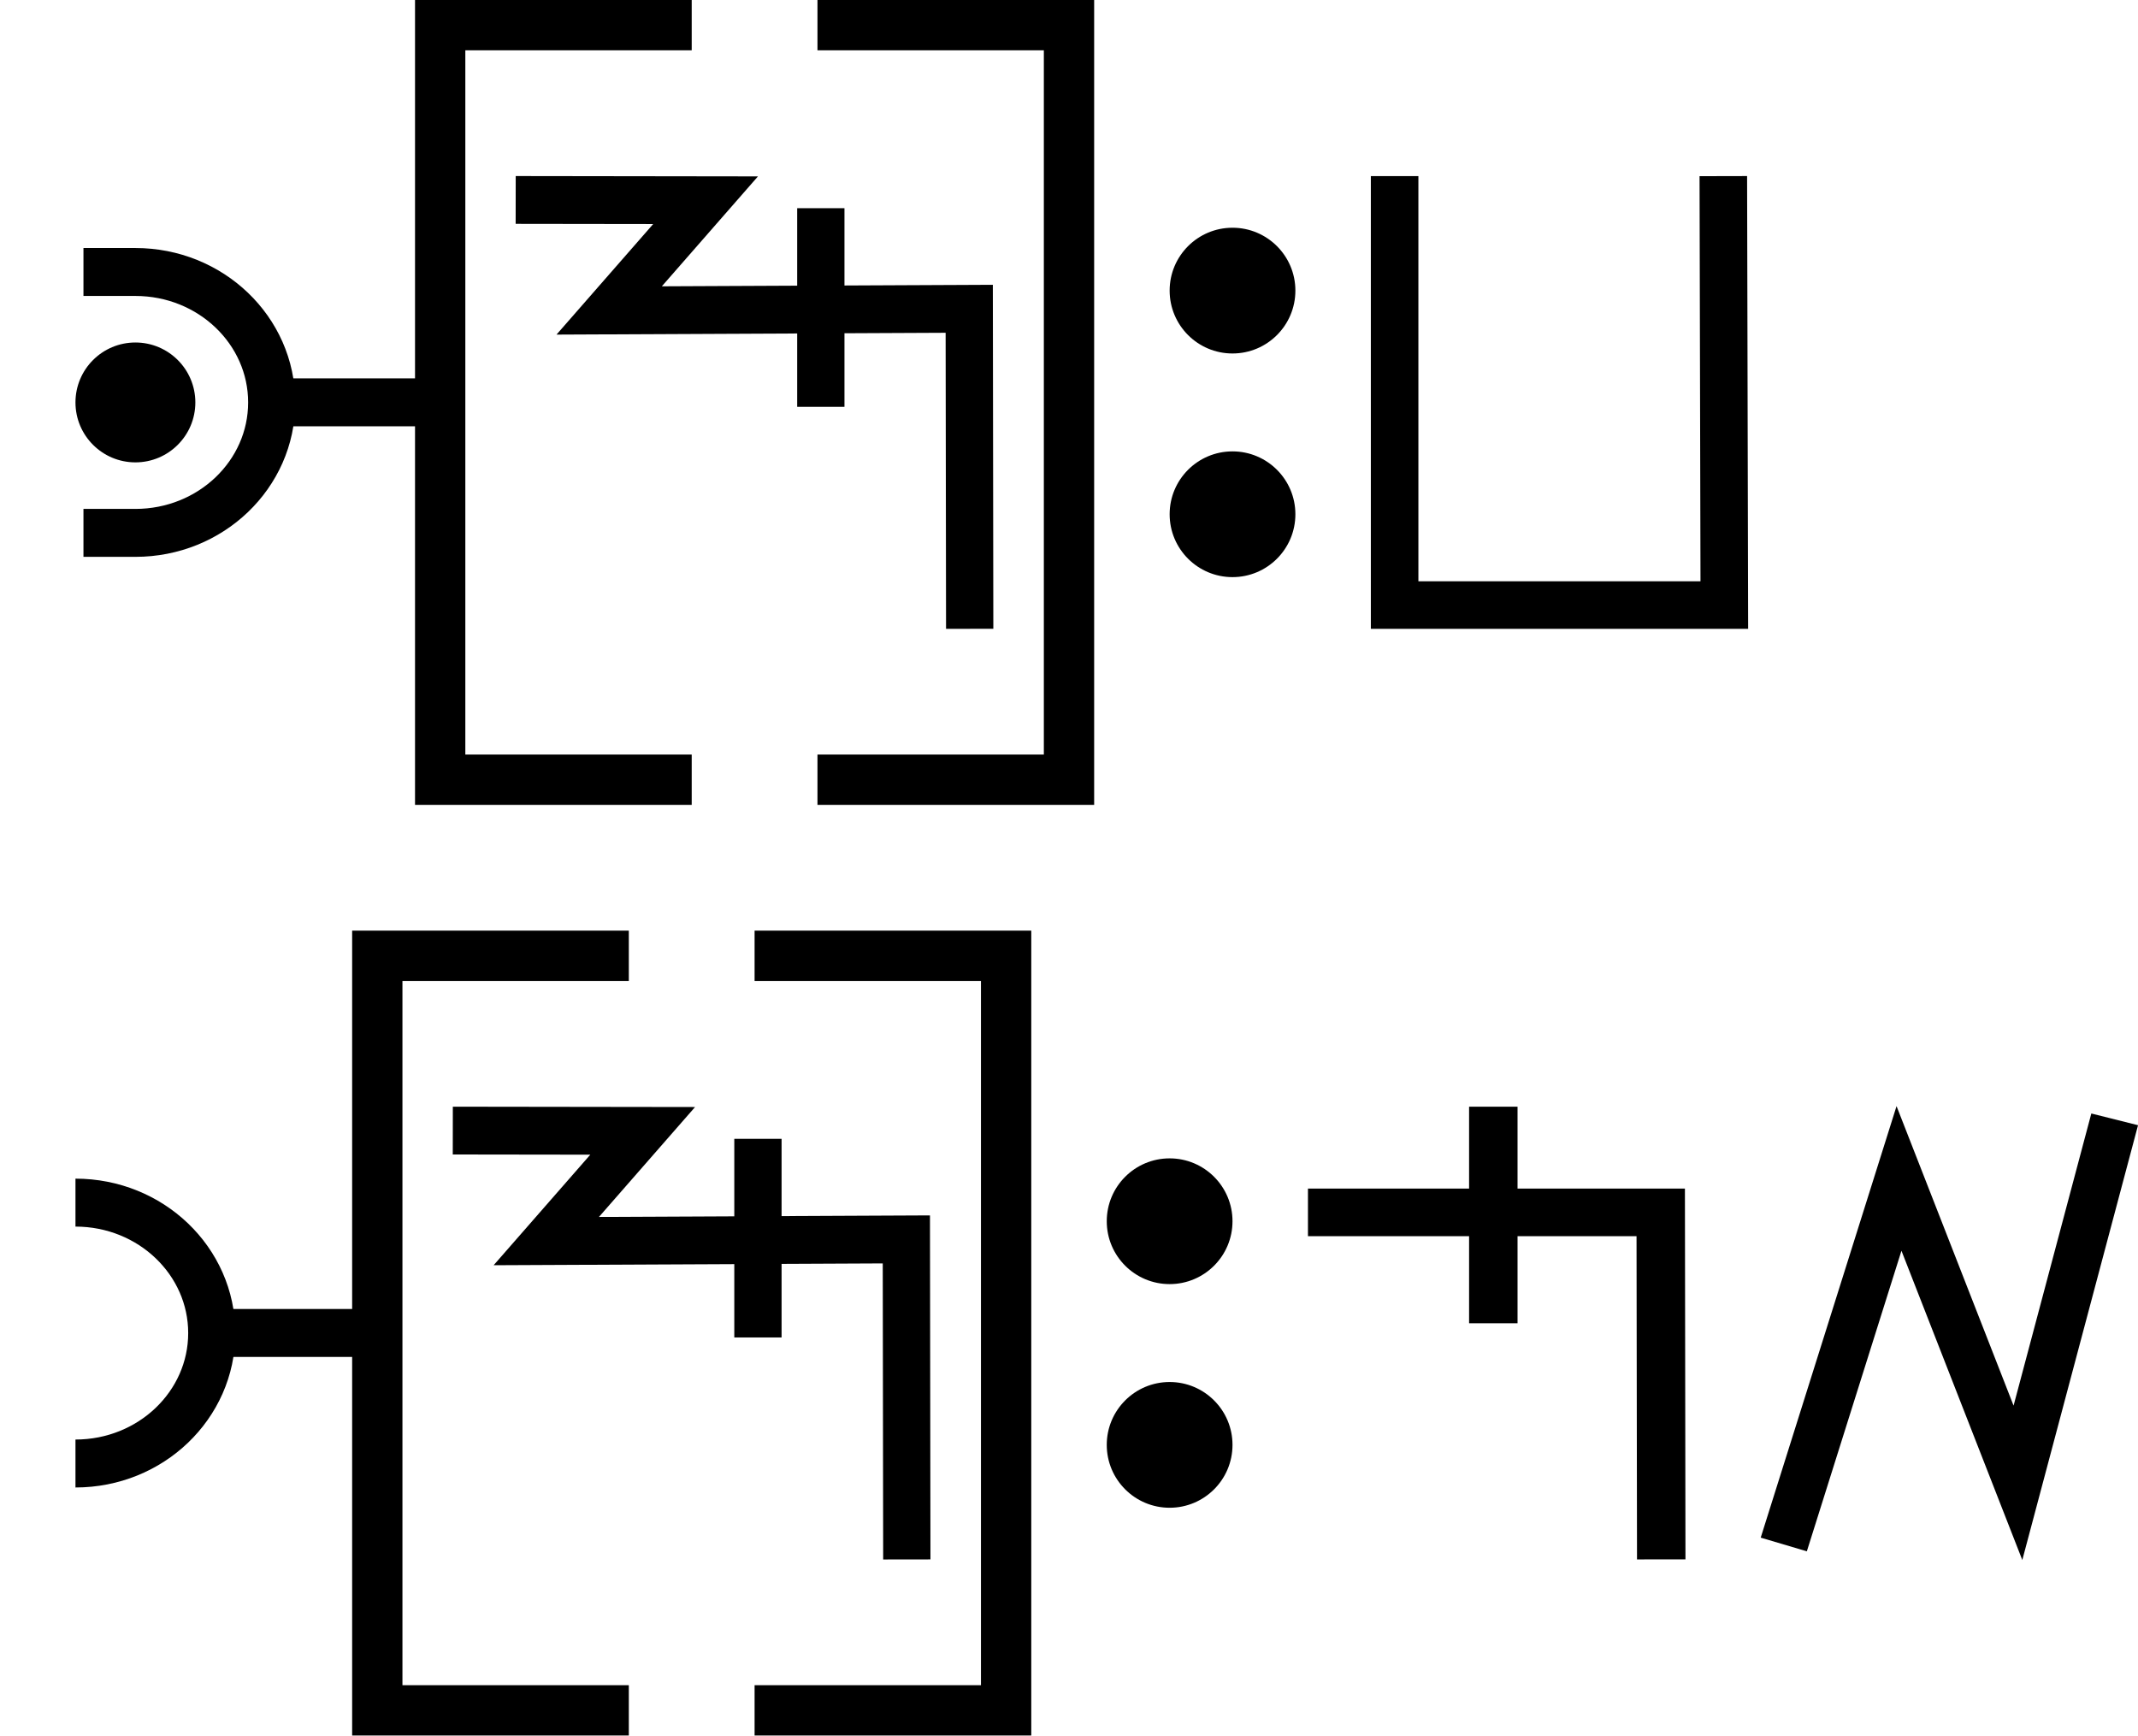
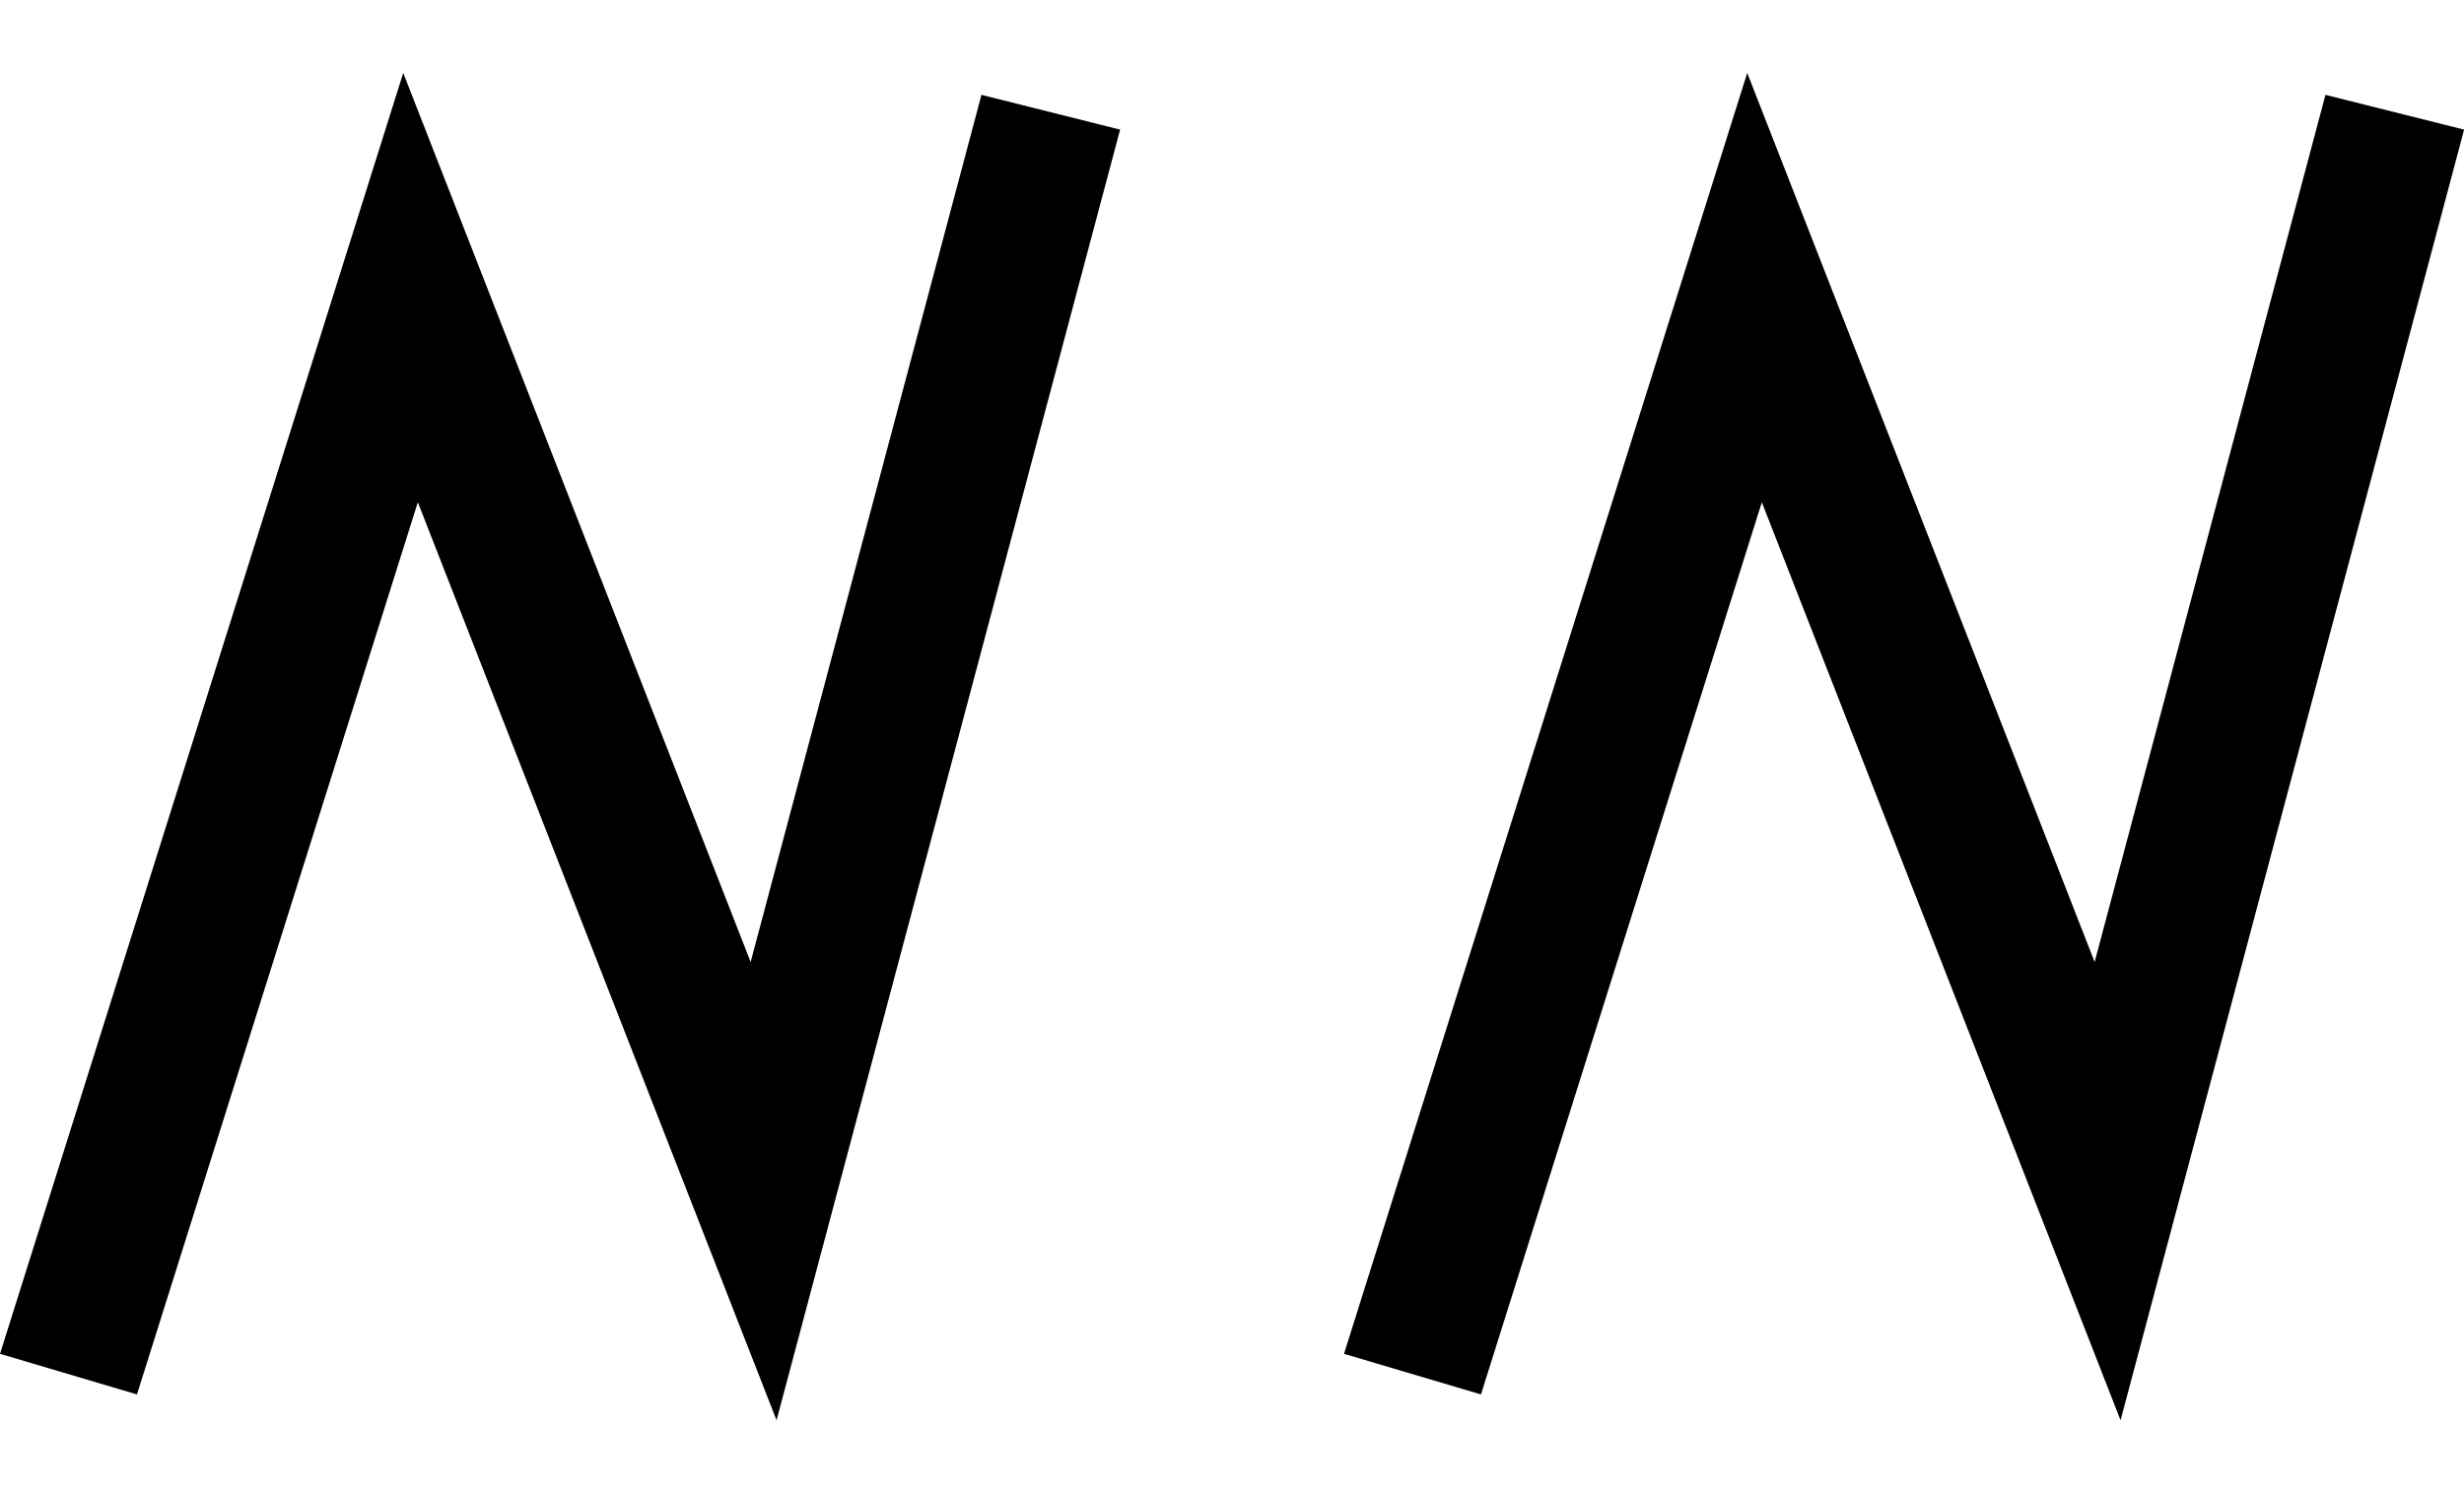
- <svg xmlns="http://www.w3.org/2000/svg" width="85" height="69" viewBox="0 0 85 69" version="1.1" id="svg3807">
-   <g id="layer L1" transform="translate(0,16)">
-     <g transform="translate(3,0)">
-       <g id="layer1" transform="translate(0,-291.7083)">
-         <g transform="matrix(1.172932,0,0,-0.9520283,-583.8196,-1486.07)" id="g10351" style="stroke-width:1.788;stroke-miterlimit:4;stroke-dasharray:none">
-           <g transform="matrix(0.9094024,0,0,1.120415,45.09442,226.1223)" id="g10351-0" style="stroke-width:1.789;stroke-miterlimit:4;stroke-dasharray:none">
-             <g id="g2601" transform="matrix(0.8925618,0,0,0.8925266,53.47671,-202.8362)" style="stroke-width:2.005">
-               <g transform="matrix(0.9161032,0,0,-0.9078513,101.9969,-4745.411)" id="g14246" style="stroke-width:2.177;stroke-miterlimit:4;stroke-dasharray:none">
-                 <g transform="matrix(1.222974,0,0,1.234139,-146.3597,738.2648)" id="g14253">
-                   <g transform="translate(-39.3611,1.9848)" id="g14264" style="stroke-width:1.772;stroke-miterlimit:4;stroke-dasharray:none">
-                     <g id="g10359-10-8" transform="matrix(1,0,0,-1,-52.73343,-5050.882)" style="stroke-width:1.772;stroke-miterlimit:4;stroke-dasharray:none">
-                       <g transform="matrix(1,0,0,-1,9.453375,-5051.509)" id="g14371">
-                         <g id="g10364-8-3" transform="matrix(1,0,0,-1,-48.16121,-5051.049)" />
-                         <g transform="translate(-27.1658,1.5491)" id="g14427">
-                           <g id="g10367-880-7" transform="matrix(1,0,0,-1,-48.16121,-5051.049)" />
-                           <g transform="translate(-45.4538,2.7243)" id="g14438">
-                             <g id="g10370-7-5" transform="matrix(1,0,0,-1,-48.16121,-5051.049)" />
-                             <g transform="translate(-30.4313,0.6037)" id="g14451">
-                               <g id="g12601" style="stroke-width:2.605;stroke-miterlimit:4;stroke-dasharray:none" transform="matrix(0.6486516,0,0,0.7128036,230.9036,-908.8502)">
-                                 <g style="stroke-width:1.48;stroke-miterlimit:4;stroke-dasharray:none" transform="matrix(1.846011,0,0,-1.679871,592.5355,-3070.463)" id="g4509-93-8">
-                                   <g id="g20055" transform="matrix(0.8002002,0,0,0.8223537,5.468814,10.95793)" style="stroke-width:1.824">
-                                     <g id="g20314" transform="matrix(0.9998634,0,0,-1,0.00611664,131.9087)" style="stroke-width:1.824">
-                                       <g id="g1248" transform="matrix(0.4865709,0,0,0.481358,19.61969,44.79501)" style="stroke-width:3.769;stroke-miterlimit:4;stroke-dasharray:none">
-                                         <g id="g1560" transform="matrix(0.7986289,0,0,0.7988544,6.441648,13.45424)" style="stroke-width:4.719">
-                                           <g id="g1745" transform="translate(8.315181,-6.137492)">
-                                             <g id="g2469" transform="translate(17.57402,-2.212496)">
-                                               <g id="g5102" transform="translate(-5.102108,0.563919)" style="stroke-width:3.775;stroke-miterlimit:4;stroke-dasharray:none">
-                                                 <g id="g8395" transform="translate(-1.821697,1.05357)">
-                                                   <g id="g8688" transform="translate(-0.2488129,-1.253024)">
-                                                     <g id="g9078" transform="translate(0.04681289,0.560783)" style="stroke-width:4.719;stroke-miterlimit:4;stroke-dasharray:none">
-                                                       <g id="g9477">
-                                                         <g id="g11145">
-                                                           <g id="g951" transform="translate(3.415347e-7,2.528218)">
-                                                             <g id="g1689" transform="translate(3.4154001e-7,-0.3041344)">
-                                                               <g id="g2808" transform="translate(6.000886)">
-                                                                 <g id="g2548" />
-                                                                 <g id="g3802">
-                                                                   <path id="path3355-7-6-5-2-1-3-1-2-8-6-9-0-3-2" d="m 16.3,30.828 h 5.201 c 7.536,0 13.645,5.749 13.645,12.84 0,7.092 -6.109,12.841 -13.645,12.841 h -5.201" style="stroke-width:4.719;stroke-miterlimit:4;stroke-dasharray:none;fill:none;fill-rule:evenodd;stroke:#000000;stroke-linecap:butt;stroke-linejoin:miter;stroke-opacity:1" />
-                                                                   <path id="path4186-6-7-5-0-0-9-3-4-1-3-09-6-8-0-7-5" d="M 52.044,43.658 H 35.781" style="stroke-width:4.719;stroke-miterlimit:4;stroke-dasharray:none;fill:none;fill-rule:evenodd;stroke:#000000;stroke-linecap:butt;stroke-linejoin:miter;stroke-opacity:1" />
-                                                                   <ellipse style="fill:#000000;fill-opacity:1;stroke:none;stroke-width:4.719;stroke-miterlimit:4;stroke-dasharray:none" id="path2614" cx="21.501" cy="43.668" rx="6.001" ry="5.9" />
-                                                                 </g>
-                                                               </g>
-                                                             </g>
-                                                           </g>
-                                                         </g>
-                                                       </g>
-                                                     </g>
-                                                   </g>
-                                                 </g>
-                                               </g>
-                                             </g>
-                                           </g>
-                                         </g>
-                                       </g>
-                                     </g>
-                                   </g>
-                                 </g>
-                               </g>
-                             </g>
-                           </g>
-                         </g>
-                       </g>
-                     </g>
-                   </g>
-                 </g>
-               </g>
-             </g>
-           </g>
-         </g>
-       </g>
-       <polyline points="24.5,-15 14.5,-15 14.5,15 24.5,15 " style="fill:none;stroke:black;stroke-width:2" />
-       <g transform="translate(17.5,0)">
-         <g transform="translate(0,0)">
-           <g id="layer1" transform="translate(0,-291.7083)">
-             <g transform="matrix(1.172932,0,0,-0.9520283,-583.8196,-1486.07)" id="g10351" style="stroke-width:1.788;stroke-miterlimit:4;stroke-dasharray:none">
-               <g transform="matrix(0.9094024,0,0,1.120415,45.09442,226.1223)" id="g10351-0" style="stroke-width:1.789;stroke-miterlimit:4;stroke-dasharray:none">
-                 <g id="g2601" transform="matrix(0.8925618,0,0,0.8925266,53.47671,-202.8362)" style="stroke-width:2.005">
-                   <g transform="matrix(0.9161032,0,0,-0.9078513,101.9969,-4745.411)" id="g14246" style="stroke-width:2.177;stroke-miterlimit:4;stroke-dasharray:none">
-                     <g id="g2026" transform="matrix(0.9836948,0,0,1.003382,0.4820347,12.44281)" style="stroke-width:2.191">
-                       <g id="g10351-6-6" transform="matrix(1,0,0,-1,-52.6095,-5050.459)" style="stroke-width:2.191;stroke-miterlimit:4;stroke-dasharray:none">
-                         <path id="path4186-6-7-94-7-8-3-4-9-4-6-7-7-6-2-7-8" d="m 505.411,-1877.514 v 9.106" style="fill:none;fill-rule:evenodd;stroke:#000000;stroke-width:2.191;stroke-linecap:butt;stroke-linejoin:miter;stroke-miterlimit:4;stroke-dasharray:none;stroke-opacity:1" />
-                       </g>
-                       <path style="fill:none;fill-rule:evenodd;stroke:#000000;stroke-width:2.191;stroke-linecap:butt;stroke-linejoin:miter;stroke-miterlimit:4;stroke-dasharray:none;stroke-opacity:1" d="m 438.662,-3182.429 8.799,0.012 -4.467,5.054 16.685,-0.077 0.021,14.672" id="path4176-9-6-97-2" />
-                     </g>
-                   </g>
-                 </g>
-               </g>
-             </g>
-           </g>
-         </g>
-       </g>
-       <polyline points="29.5,-15 39.5,-15 39.5,15 29.5,15 " style="fill:none;stroke:black;stroke-width:2" />
-     </g>
-     <g transform="translate(46.5,0)">
+ <svg xmlns="http://www.w3.org/2000/svg" width="33" height="20" viewBox="0 0 33 20" version="1.1" id="svg3807">
+   <g id="layer L1" transform="translate(0,10)">
+     <g transform="translate(0,0)">
      <g transform="translate(0,0)">
        <g id="layer1" transform="translate(0,-291.7083)">
          <g transform="matrix(1.172932,0,0,-0.9520283,-583.8196,-1486.07)" id="g10351" style="stroke-width:1.788;stroke-miterlimit:4;stroke-dasharray:none">
            <g transform="matrix(0.9094024,0,0,1.120415,45.09442,226.1223)" id="g10351-0" style="stroke-width:1.789;stroke-miterlimit:4;stroke-dasharray:none">
              <g id="g2601" transform="matrix(0.8925618,0,0,0.8925266,53.47671,-202.8362)" style="stroke-width:2.005">
-                 <g transform="matrix(0.9161032,0,0,-0.9078513,101.9969,-4745.411)" id="g14246" style="stroke-width:2.177;stroke-miterlimit:4;stroke-dasharray:none">
-                   <g transform="matrix(1.222974,0,0,1.234139,-146.3597,738.2648)" id="g14253">
-                     <g transform="translate(-39.3611,1.9848)" id="g14264" style="stroke-width:1.772;stroke-miterlimit:4;stroke-dasharray:none">
-                       <g id="g10359-10-8" transform="matrix(1,0,0,-1,-52.73343,-5050.882)" style="stroke-width:1.772;stroke-miterlimit:4;stroke-dasharray:none">
-                         <g transform="matrix(1,0,0,-1,9.453375,-5051.509)" id="g14371">
-                           <g id="g10364-8-3" transform="matrix(1,0,0,-1,-48.16121,-5051.049)" />
-                           <g transform="translate(-27.1658,1.5491)" id="g14427">
-                             <g id="g10367-880-7" transform="matrix(1,0,0,-1,-48.16121,-5051.049)" />
-                             <g transform="translate(-45.4538,2.7243)" id="g14438">
-                               <g id="g10370-7-5" transform="matrix(1,0,0,-1,-48.16121,-5051.049)" />
-                               <g transform="translate(-30.4313,0.6037)" id="g14451">
-                                 <g id="g12601" style="stroke-width:2.605;stroke-miterlimit:4;stroke-dasharray:none" transform="matrix(0.6486516,0,0,0.7128036,230.9036,-908.8502)">
-                                   <g id="layer1-6-3-56-3-8-9" transform="matrix(1.060054,0,0,0.9646497,1319.467,-2988.315)" style="stroke-width:3.789">
-                                     <g transform="matrix(5.820712,0,0,5.820712,-711.3569,-666.8932)" id="g5414-3-0-2-5-3-2" style="stroke-width:3.789">
-                                       <g transform="matrix(0.2597607,0,0,0.2597607,12.18558,38.7607)" id="g4442-6-1-3-9-93-5-0" style="stroke-width:3.789">
-                                         <g transform="rotate(180,65.80256,172.9668)" id="g4446-6-9-0-0-1-4-6-2" style="stroke-width:3.789">
-                                           <g transform="translate(-1.010153,-6.12405)" id="g4404-1-2-4-9-2-1-5-3" style="stroke-width:3.789">
-                                             <circle style="fill:#000000;fill-opacity:1;fill-rule:evenodd;stroke:none;stroke-width:1.454;stroke-linecap:butt;stroke-linejoin:miter;stroke-miterlimit:4;stroke-dasharray:none;stroke-opacity:1" id="path3355-3-8-2-7-5-9-7" cx="-118.645" cy="-195.522" r="2.254" transform="scale(-1)" />
-                                             <circle style="fill:#000000;fill-opacity:1;fill-rule:evenodd;stroke:none;stroke-width:1.454;stroke-linecap:butt;stroke-linejoin:miter;stroke-miterlimit:4;stroke-dasharray:none;stroke-opacity:1" id="path3355-3-8-9-5-0-0-9-5" cx="-118.645" cy="-187.504" r="2.254" transform="scale(-1)" />
-                                           </g>
-                                         </g>
-                                       </g>
-                                     </g>
-                                   </g>
-                                 </g>
-                               </g>
-                             </g>
-                           </g>
-                         </g>
-                       </g>
-                     </g>
-                   </g>
-                 </g>
-               </g>
-             </g>
-           </g>
-         </g>
-       </g>
-       <g transform="translate(8,0)">
-         <g transform="translate(0,0)">
-           <g id="layer1" transform="translate(0,-291.7083)">
-             <g transform="matrix(1.172932,0,0,-0.9520283,-583.8196,-1486.07)" id="g10351" style="stroke-width:1.788;stroke-miterlimit:4;stroke-dasharray:none">
-               <g transform="matrix(0.9094024,0,0,1.120415,45.09442,226.1223)" id="g10351-0" style="stroke-width:1.789;stroke-miterlimit:4;stroke-dasharray:none">
-                 <g id="g2601" transform="matrix(0.8925618,0,0,0.8925266,53.47671,-202.8362)" style="stroke-width:2.005">
-                   <g id="g3084" transform="matrix(1.011122,0,0,0.9932151,-7.370096,-13.71252)" style="stroke-width:2.001">
-                     <g transform="matrix(0.8377975,0,0,0.8280196,-39.34358,-319.7406)" id="g10367" style="stroke-width:2.22;stroke-miterlimit:4;stroke-dasharray:none">
-                       <g transform="matrix(1.322571,0,0,1.36237,-261.9599,693.0778)" id="g10370" style="stroke-width:1.772;stroke-miterlimit:4;stroke-dasharray:none">
-                         <path style="fill:none;fill-rule:evenodd;stroke:#000000;stroke-width:1.772;stroke-linecap:butt;stroke-linejoin:miter;stroke-miterlimit:4;stroke-dasharray:none;stroke-opacity:1" d="m 697.559,-1870.265 0.037,-15.987 H 685.308 l -3.3e-4,15.987" id="path4186-6-7-94-7-8-3-4-9-4-2-5-4-1" />
-                       </g>
-                     </g>
+                 <g id="g3084" transform="matrix(1.011122,0,0,0.9932151,-7.370096,-13.71252)" style="stroke-width:2.001">
+                   <g transform="matrix(0.8377975,0,0,0.8280196,-39.34358,-319.7406)" id="g10367" style="stroke-width:2.22;stroke-miterlimit:4;stroke-dasharray:none">
+                     <path style="fill:none;fill-rule:evenodd;stroke:#000000;stroke-width:2.378;stroke-linecap:butt;stroke-linejoin:miter;stroke-miterlimit:4;stroke-dasharray:none;stroke-opacity:1" d="m 660.685,-1855.555 -4.769,-18.457 -5.863,15.457 -5.68,-18.588" id="path4186-6-7-94-7-8-3-4-9-6-9-9-0-1-3" />
                  </g>
                </g>
              </g>
            </g>
          </g>
        </g>
      </g>
    </g>
-   </g>
-   <g id="layer L3" transform="translate(0,53)">
-     <g transform="translate(3,0)">
-       <g id="layer1" transform="translate(0,-291.7083)">
-         <g transform="matrix(1.172932,0,0,-0.9520283,-583.8196,-1486.07)" id="g10351" style="stroke-width:1.788;stroke-miterlimit:4;stroke-dasharray:none">
-           <g transform="matrix(0.9094024,0,0,1.120415,45.09442,226.1223)" id="g10351-0" style="stroke-width:1.789;stroke-miterlimit:4;stroke-dasharray:none">
-             <g id="g2601" transform="matrix(0.8925618,0,0,0.8925266,53.47671,-202.8362)" style="stroke-width:2.005">
-               <g transform="matrix(0.9161032,0,0,-0.9078513,101.9969,-4745.411)" id="g14246" style="stroke-width:2.177;stroke-miterlimit:4;stroke-dasharray:none">
-                 <g transform="matrix(1.222974,0,0,1.234139,-146.3597,738.2648)" id="g14253">
-                   <g transform="translate(-39.3611,1.9848)" id="g14264" style="stroke-width:1.772;stroke-miterlimit:4;stroke-dasharray:none">
-                     <g id="g10359-10-8" transform="matrix(1,0,0,-1,-52.73343,-5050.882)" style="stroke-width:1.772;stroke-miterlimit:4;stroke-dasharray:none">
-                       <g transform="matrix(1,0,0,-1,9.453375,-5051.509)" id="g14371">
-                         <g id="g10364-8-3" transform="matrix(1,0,0,-1,-48.16121,-5051.049)" />
-                         <g transform="translate(-27.1658,1.5491)" id="g14427">
-                           <g id="g10367-880-7" transform="matrix(1,0,0,-1,-48.16121,-5051.049)" />
-                           <g transform="translate(-45.4538,2.7243)" id="g14438">
-                             <g id="g10370-7-5" transform="matrix(1,0,0,-1,-48.16121,-5051.049)" />
-                             <g transform="translate(-30.4313,0.6037)" id="g14451">
-                               <g id="g12601" style="stroke-width:2.605;stroke-miterlimit:4;stroke-dasharray:none" transform="matrix(0.6486516,0,0,0.7128036,230.9036,-908.8502)">
-                                 <g style="stroke-width:1.48;stroke-miterlimit:4;stroke-dasharray:none" transform="matrix(1.846011,0,0,-1.679871,592.5355,-3070.463)" id="g4509-93-8">
-                                   <g id="g20055" transform="matrix(0.8002002,0,0,0.8223537,5.468814,10.95793)" style="stroke-width:1.824">
-                                     <g id="g20314" transform="matrix(0.9998634,0,0,-1,0.00611664,131.9087)" style="stroke-width:1.824">
-                                       <g id="g1248" transform="matrix(0.4865709,0,0,0.481358,19.61969,44.79501)" style="stroke-width:3.769;stroke-miterlimit:4;stroke-dasharray:none">
-                                         <g id="g1560" transform="matrix(0.7986289,0,0,0.7988544,6.441648,13.45424)" style="stroke-width:4.719">
-                                           <g id="g1745" transform="translate(8.315181,-6.137492)">
-                                             <g id="g2469" transform="translate(17.57402,-2.212496)">
-                                               <g id="g5102" transform="translate(-5.102108,0.563919)" style="stroke-width:3.775;stroke-miterlimit:4;stroke-dasharray:none">
-                                                 <g id="g8395" transform="translate(-1.821697,1.05357)">
-                                                   <g id="g8688" transform="translate(-0.2488129,-1.253024)">
-                                                     <g id="g9078" transform="translate(0.04681289,0.560783)" style="stroke-width:4.719;stroke-miterlimit:4;stroke-dasharray:none">
-                                                       <g id="g9477">
-                                                         <g id="g11145">
-                                                           <g id="g951" transform="translate(3.415347e-7,2.528218)">
-                                                             <g id="g1689" transform="translate(3.4154001e-7,-0.3041344)">
-                                                               <g id="g2548">
-                                                                 <path id="path3355-7-6-5-2-1-3-1-2-8-6-9-0-3-2" d="m 21.501,56.509 c 7.536,0 13.645,-5.749 13.645,-12.841 0,-7.091 -6.109,-12.84 -13.645,-12.84" style="fill:none;fill-rule:evenodd;stroke:#000000;stroke-width:4.719;stroke-linecap:butt;stroke-linejoin:miter;stroke-miterlimit:4;stroke-dasharray:none;stroke-opacity:1" />
-                                                                 <path id="path4186-6-7-5-0-0-9-3-4-1-3-09-6-8-0-7-5" d="M 52.044,43.658 H 35.781" style="fill:none;fill-rule:evenodd;stroke:#000000;stroke-width:4.719;stroke-linecap:butt;stroke-linejoin:miter;stroke-miterlimit:4;stroke-dasharray:none;stroke-opacity:1" />
-                                                               </g>
-                                                             </g>
-                                                           </g>
-                                                         </g>
-                                                       </g>
-                                                     </g>
-                                                   </g>
-                                                 </g>
-                                               </g>
-                                             </g>
-                                           </g>
-                                         </g>
-                                       </g>
-                                     </g>
-                                   </g>
-                                 </g>
-                               </g>
-                             </g>
-                           </g>
-                         </g>
-                       </g>
-                     </g>
-                   </g>
-                 </g>
-               </g>
-             </g>
-           </g>
-         </g>
-       </g>
-       <polyline points="22,-15 12,-15 12,15 22,15 " style="fill:none;stroke:black;stroke-width:2" />
-       <g transform="translate(15,0)">
-         <g transform="translate(0,0)">
-           <g id="layer1" transform="translate(0,-291.7083)">
-             <g transform="matrix(1.172932,0,0,-0.9520283,-583.8196,-1486.07)" id="g10351" style="stroke-width:1.788;stroke-miterlimit:4;stroke-dasharray:none">
-               <g transform="matrix(0.9094024,0,0,1.120415,45.09442,226.1223)" id="g10351-0" style="stroke-width:1.789;stroke-miterlimit:4;stroke-dasharray:none">
-                 <g id="g2601" transform="matrix(0.8925618,0,0,0.8925266,53.47671,-202.8362)" style="stroke-width:2.005">
-                   <g transform="matrix(0.9161032,0,0,-0.9078513,101.9969,-4745.411)" id="g14246" style="stroke-width:2.177;stroke-miterlimit:4;stroke-dasharray:none">
-                     <g id="g2026" transform="matrix(0.9836948,0,0,1.003382,0.4820347,12.44281)" style="stroke-width:2.191">
-                       <g id="g10351-6-6" transform="matrix(1,0,0,-1,-52.6095,-5050.459)" style="stroke-width:2.191;stroke-miterlimit:4;stroke-dasharray:none">
-                         <path id="path4186-6-7-94-7-8-3-4-9-4-6-7-7-6-2-7-8" d="m 505.411,-1877.514 v 9.106" style="fill:none;fill-rule:evenodd;stroke:#000000;stroke-width:2.191;stroke-linecap:butt;stroke-linejoin:miter;stroke-miterlimit:4;stroke-dasharray:none;stroke-opacity:1" />
-                       </g>
-                       <path style="fill:none;fill-rule:evenodd;stroke:#000000;stroke-width:2.191;stroke-linecap:butt;stroke-linejoin:miter;stroke-miterlimit:4;stroke-dasharray:none;stroke-opacity:1" d="m 438.662,-3182.429 8.799,0.012 -4.467,5.054 16.685,-0.077 0.021,14.672" id="path4176-9-6-97-2" />
-                     </g>
-                   </g>
-                 </g>
-               </g>
-             </g>
-           </g>
-         </g>
-       </g>
-       <polyline points="27,-15 37,-15 37,15 27,15 " style="fill:none;stroke:black;stroke-width:2" />
-     </g>
-     <g transform="translate(44,0)">
+     <g transform="translate(18,0)">
      <g transform="translate(0,0)">
        <g id="layer1" transform="translate(0,-291.7083)">
          <g transform="matrix(1.172932,0,0,-0.9520283,-583.8196,-1486.07)" id="g10351" style="stroke-width:1.788;stroke-miterlimit:4;stroke-dasharray:none">
            <g transform="matrix(0.9094024,0,0,1.120415,45.09442,226.1223)" id="g10351-0" style="stroke-width:1.789;stroke-miterlimit:4;stroke-dasharray:none">
              <g id="g2601" transform="matrix(0.8925618,0,0,0.8925266,53.47671,-202.8362)" style="stroke-width:2.005">
-                 <g transform="matrix(0.9161032,0,0,-0.9078513,101.9969,-4745.411)" id="g14246" style="stroke-width:2.177;stroke-miterlimit:4;stroke-dasharray:none">
-                   <g transform="matrix(1.222974,0,0,1.234139,-146.3597,738.2648)" id="g14253">
-                     <g transform="translate(-39.3611,1.9848)" id="g14264" style="stroke-width:1.772;stroke-miterlimit:4;stroke-dasharray:none">
-                       <g id="g10359-10-8" transform="matrix(1,0,0,-1,-52.73343,-5050.882)" style="stroke-width:1.772;stroke-miterlimit:4;stroke-dasharray:none">
-                         <g transform="matrix(1,0,0,-1,9.453375,-5051.509)" id="g14371">
-                           <g id="g10364-8-3" transform="matrix(1,0,0,-1,-48.16121,-5051.049)" />
-                           <g transform="translate(-27.1658,1.5491)" id="g14427">
-                             <g id="g10367-880-7" transform="matrix(1,0,0,-1,-48.16121,-5051.049)" />
-                             <g transform="translate(-45.4538,2.7243)" id="g14438">
-                               <g id="g10370-7-5" transform="matrix(1,0,0,-1,-48.16121,-5051.049)" />
-                               <g transform="translate(-30.4313,0.6037)" id="g14451">
-                                 <g id="g12601" style="stroke-width:2.605;stroke-miterlimit:4;stroke-dasharray:none" transform="matrix(0.6486516,0,0,0.7128036,230.9036,-908.8502)">
-                                   <g id="layer1-6-3-56-3-8-9" transform="matrix(1.060054,0,0,0.9646497,1319.467,-2988.315)" style="stroke-width:3.789">
-                                     <g transform="matrix(5.820712,0,0,5.820712,-711.3569,-666.8932)" id="g5414-3-0-2-5-3-2" style="stroke-width:3.789">
-                                       <g transform="matrix(0.2597607,0,0,0.2597607,12.18558,38.7607)" id="g4442-6-1-3-9-93-5-0" style="stroke-width:3.789">
-                                         <g transform="rotate(180,65.80256,172.9668)" id="g4446-6-9-0-0-1-4-6-2" style="stroke-width:3.789">
-                                           <g transform="translate(-1.010153,-6.12405)" id="g4404-1-2-4-9-2-1-5-3" style="stroke-width:3.789">
-                                             <circle style="fill:#000000;fill-opacity:1;fill-rule:evenodd;stroke:none;stroke-width:1.454;stroke-linecap:butt;stroke-linejoin:miter;stroke-miterlimit:4;stroke-dasharray:none;stroke-opacity:1" id="path3355-3-8-2-7-5-9-7" cx="-118.645" cy="-195.522" r="2.254" transform="scale(-1)" />
-                                             <circle style="fill:#000000;fill-opacity:1;fill-rule:evenodd;stroke:none;stroke-width:1.454;stroke-linecap:butt;stroke-linejoin:miter;stroke-miterlimit:4;stroke-dasharray:none;stroke-opacity:1" id="path3355-3-8-9-5-0-0-9-5" cx="-118.645" cy="-187.504" r="2.254" transform="scale(-1)" />
-                                           </g>
-                                         </g>
-                                       </g>
-                                     </g>
-                                   </g>
-                                 </g>
-                               </g>
-                             </g>
-                           </g>
-                         </g>
-                       </g>
-                     </g>
-                   </g>
-                 </g>
-               </g>
-             </g>
-           </g>
-         </g>
-       </g>
-       <g transform="translate(8,0)">
-         <g transform="translate(0,0)">
-           <g id="layer1" transform="translate(0,-291.7083)">
-             <g transform="matrix(1.172932,0,0,-0.9520283,-583.8196,-1486.07)" id="g10351" style="stroke-width:1.788;stroke-miterlimit:4;stroke-dasharray:none">
-               <g transform="matrix(0.9094024,0,0,1.120415,45.09442,226.1223)" id="g10351-0" style="stroke-width:1.789;stroke-miterlimit:4;stroke-dasharray:none">
-                 <g id="g2601" transform="matrix(0.8925618,0,0,0.8925266,53.47671,-202.8362)" style="stroke-width:2.005">
-                   <g id="g3084" transform="matrix(1.011122,0,0,0.9932151,-7.370096,-3.208633)" style="stroke-width:2.001">
-                     <path style="fill:none;fill-rule:evenodd;stroke:#000000;stroke-width:2.001;stroke-linecap:butt;stroke-linejoin:miter;stroke-miterlimit:4;stroke-dasharray:none;stroke-opacity:1" d="m 514.148,-1885.254 -0.021,14.59 h -14.569" id="path4186-6-7-94-7-8-3-4-9-4-6-1-9-0" />
-                     <path style="fill:none;fill-rule:evenodd;stroke:#000000;stroke-width:2.001;stroke-linecap:butt;stroke-linejoin:miter;stroke-miterlimit:4;stroke-dasharray:none;stroke-opacity:1" d="m 507.213,-1875.326 v 9.106" id="path4186-6-7-94-7-8-3-4-9-4-6-7-7-6-2" />
-                   </g>
-                 </g>
-               </g>
-             </g>
-           </g>
-         </g>
-         <g transform="translate(18,0)">
-           <g id="layer1" transform="translate(0,-291.7083)">
-             <g transform="matrix(1.172932,0,0,-0.9520283,-583.8196,-1486.07)" id="g10351" style="stroke-width:1.788;stroke-miterlimit:4;stroke-dasharray:none">
-               <g transform="matrix(0.9094024,0,0,1.120415,45.09442,226.1223)" id="g10351-0" style="stroke-width:1.789;stroke-miterlimit:4;stroke-dasharray:none">
-                 <g id="g2601" transform="matrix(0.8925618,0,0,0.8925266,53.47671,-202.8362)" style="stroke-width:2.005">
-                   <g id="g3084" transform="matrix(1.011122,0,0,0.9932151,-7.370096,-13.71252)" style="stroke-width:2.001">
-                     <g transform="matrix(0.8377975,0,0,0.8280196,-39.34358,-319.7406)" id="g10367" style="stroke-width:2.22;stroke-miterlimit:4;stroke-dasharray:none">
-                       <path style="fill:none;fill-rule:evenodd;stroke:#000000;stroke-width:2.378;stroke-linecap:butt;stroke-linejoin:miter;stroke-miterlimit:4;stroke-dasharray:none;stroke-opacity:1" d="m 660.685,-1855.555 -4.769,-18.457 -5.863,15.457 -5.68,-18.588" id="path4186-6-7-94-7-8-3-4-9-6-9-9-0-1-3" />
-                     </g>
+                 <g id="g3084" transform="matrix(1.011122,0,0,0.9932151,-7.370096,-13.71252)" style="stroke-width:2.001">
+                   <g transform="matrix(0.8377975,0,0,0.8280196,-39.34358,-319.7406)" id="g10367" style="stroke-width:2.22;stroke-miterlimit:4;stroke-dasharray:none">
+                     <path style="fill:none;fill-rule:evenodd;stroke:#000000;stroke-width:2.378;stroke-linecap:butt;stroke-linejoin:miter;stroke-miterlimit:4;stroke-dasharray:none;stroke-opacity:1" d="m 660.685,-1855.555 -4.769,-18.457 -5.863,15.457 -5.68,-18.588" id="path4186-6-7-94-7-8-3-4-9-6-9-9-0-1-3" />
                  </g>
                </g>
              </g>
            </g>
          </g>
        </g>
      </g>
    </g>
  </g>
</svg>
